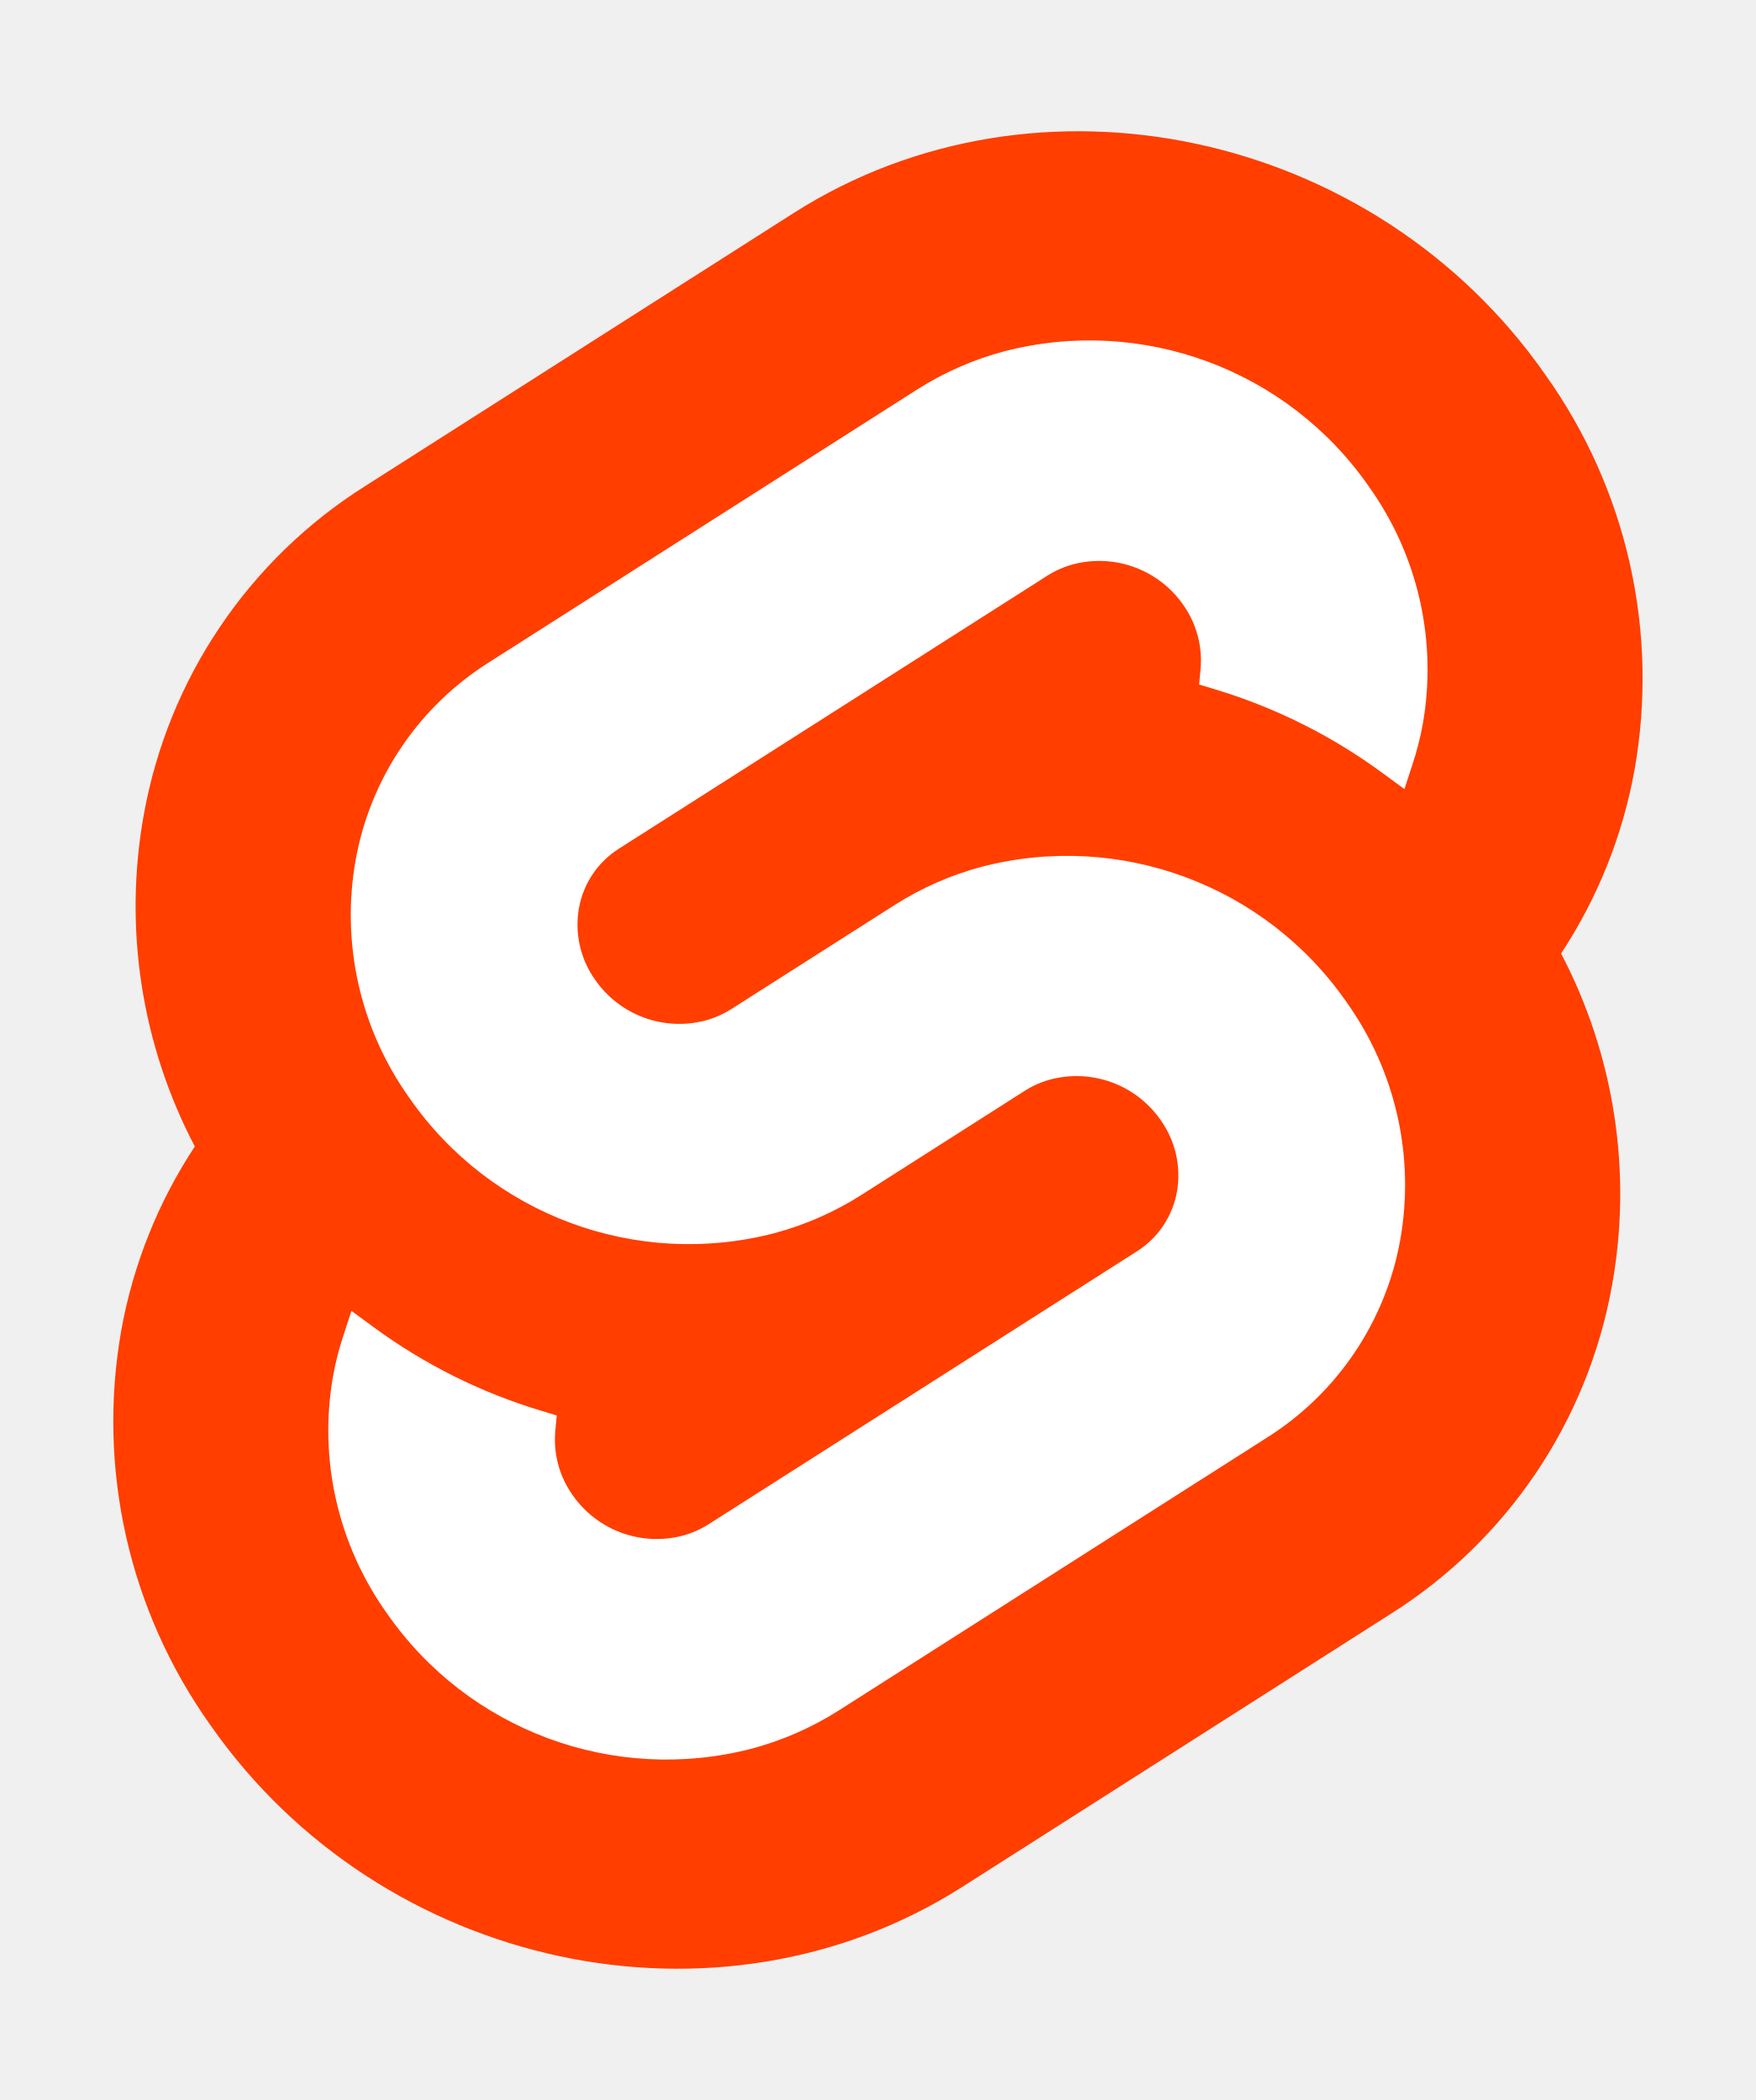
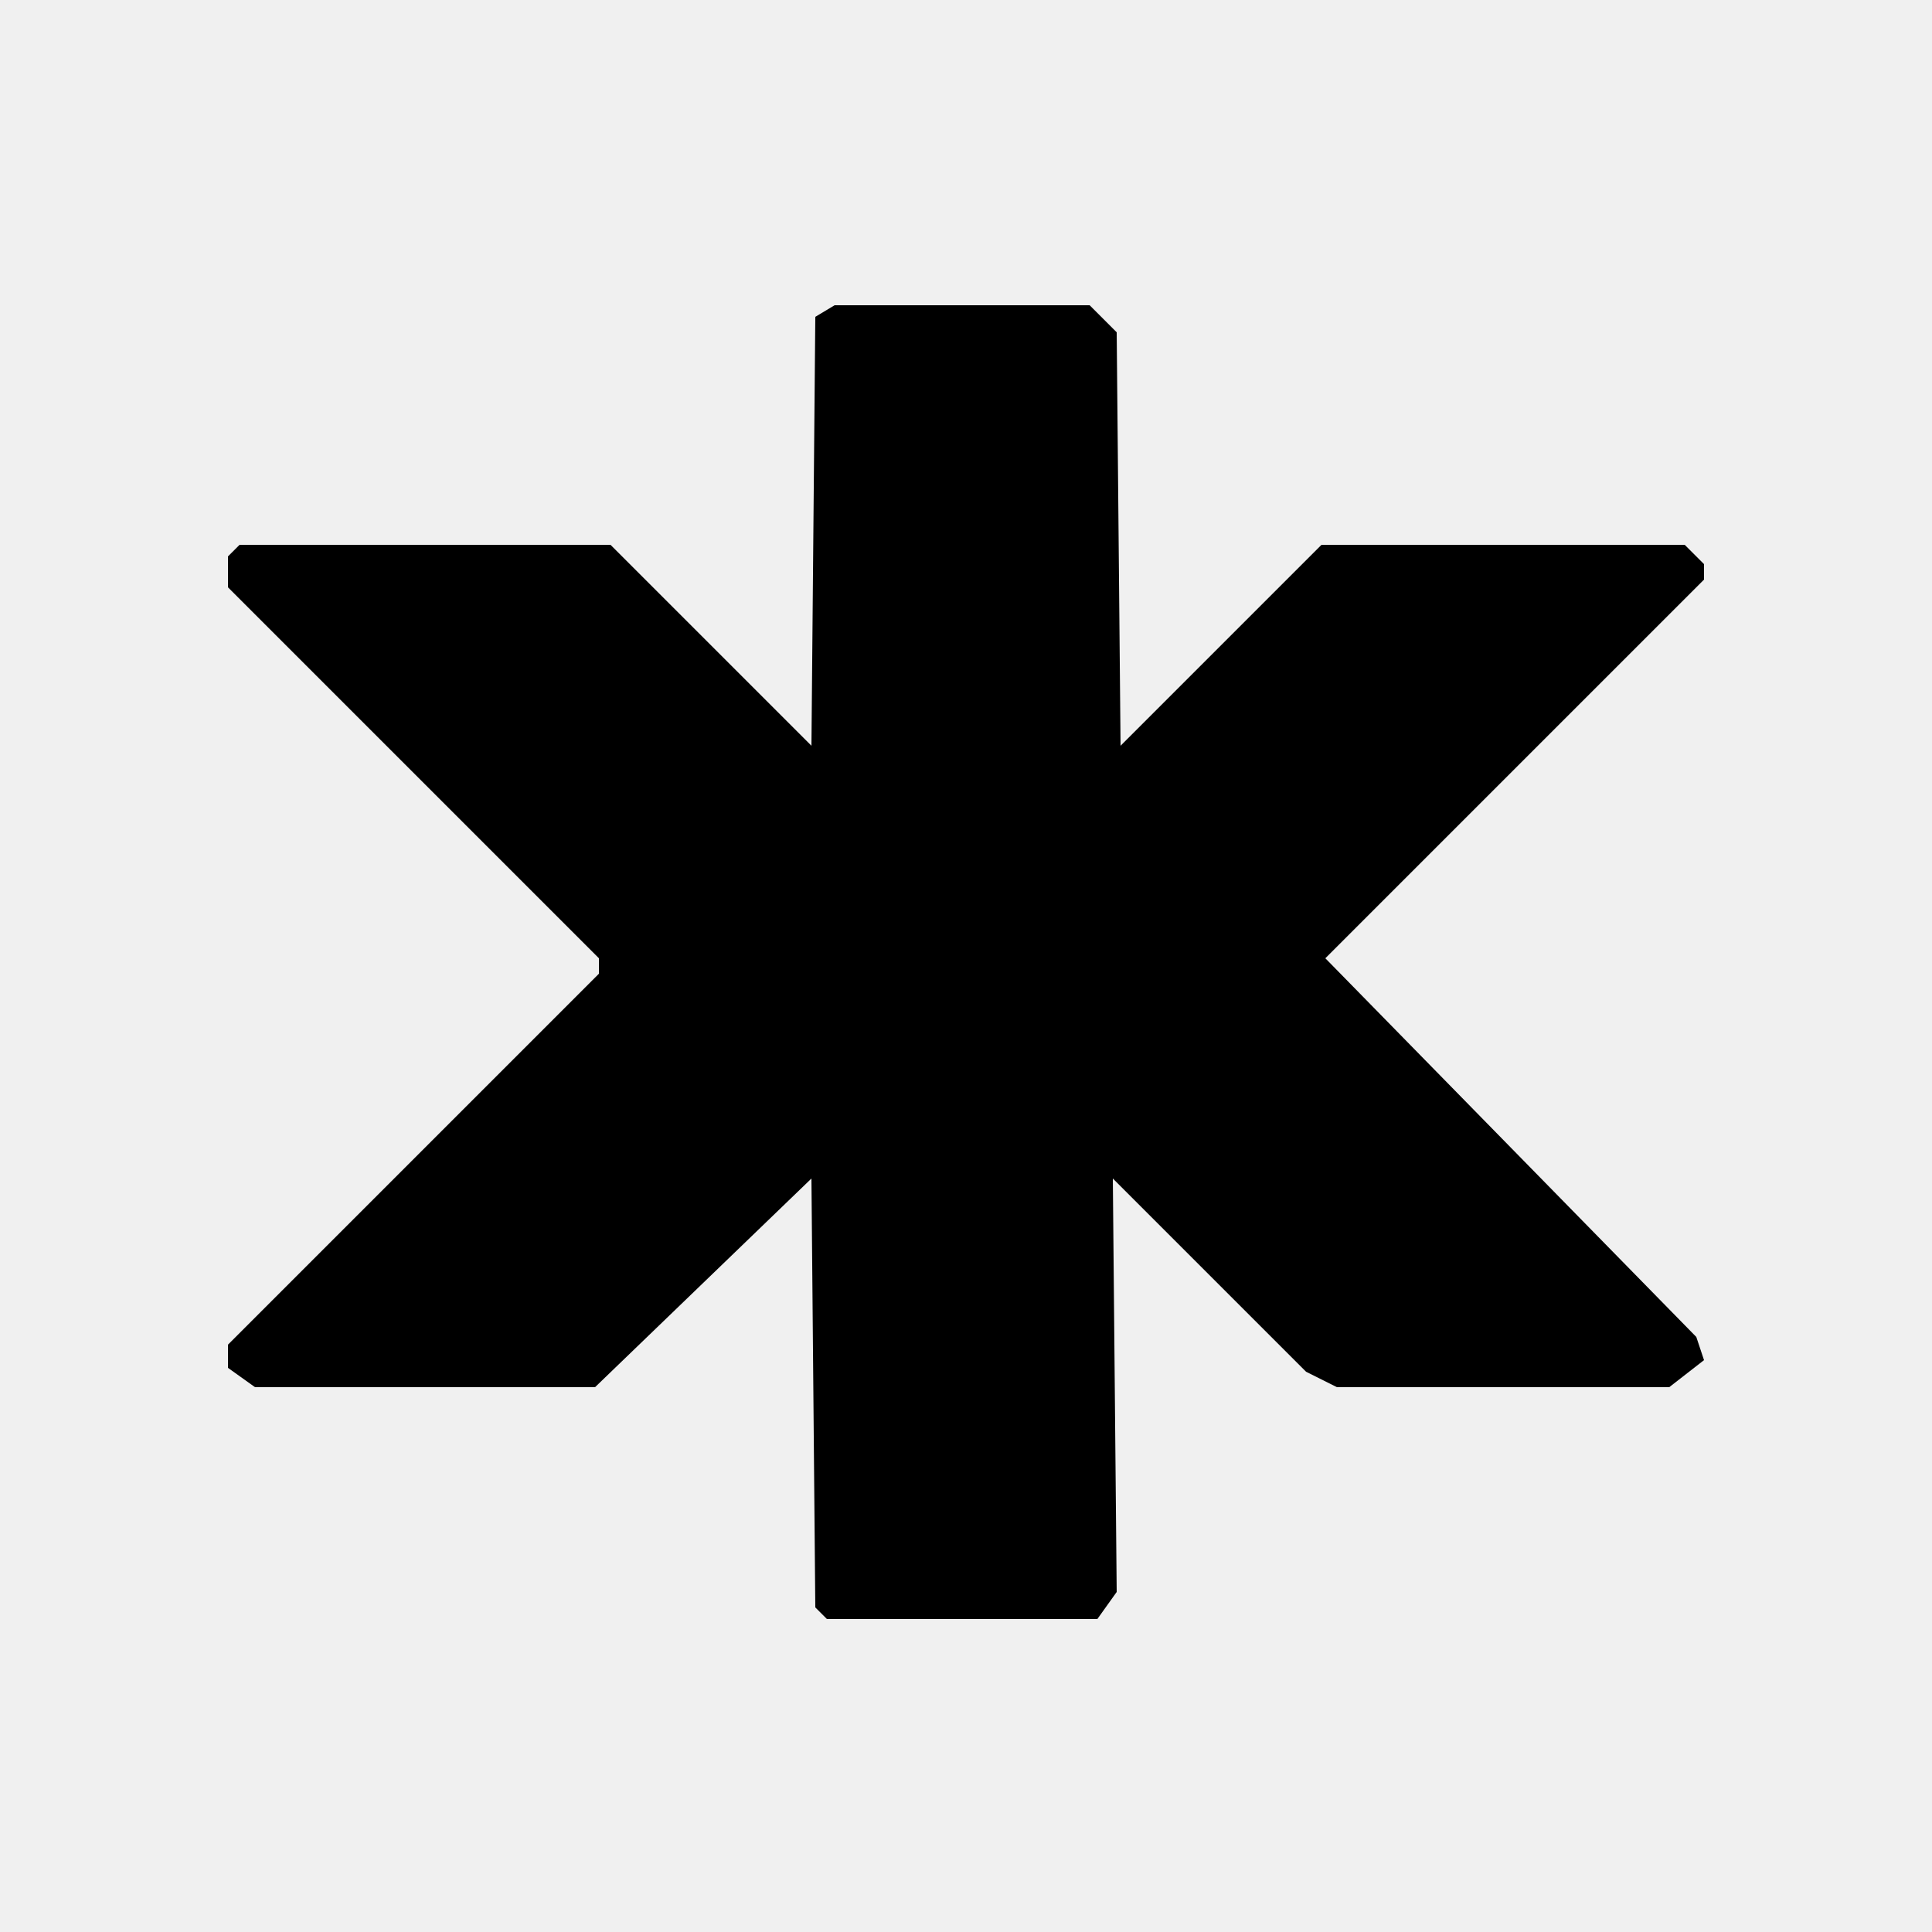
- <svg xmlns="http://www.w3.org/2000/svg" width="107" height="128" viewBox="0 0 107 128">
-   <path d="M94.157 22.819c-10.4-14.885-30.94-19.297-45.792-9.835L22.282 29.608A29.92 29.92 0 0 0 8.764 49.65a31.5 31.5 0 0 0 3.108 20.231 30 30 0 0 0-4.477 11.183 31.9 31.9 0 0 0 5.448 24.116c10.402 14.887 30.942 19.297 45.791 9.835l26.083-16.624A29.92 29.92 0 0 0 98.235 78.35a31.53 31.53 0 0 0-3.105-20.232 30 30 0 0 0 4.474-11.182 31.88 31.88 0 0 0-5.447-24.116" style="fill:#ff3e00" />
-   <path d="M45.817 106.582a20.72 20.72 0 0 1-22.237-8.243 19.17 19.17 0 0 1-3.277-14.503 18 18 0 0 1 .624-2.435l.49-1.498 1.337.981a33.6 33.6 0 0 0 10.203 5.098l.97.294-.09.968a5.85 5.85 0 0 0 1.052 3.878 6.24 6.24 0 0 0 6.695 2.485 5.8 5.8 0 0 0 1.603-.704L69.27 76.28a5.43 5.43 0 0 0 2.45-3.631 5.8 5.8 0 0 0-.987-4.371 6.24 6.24 0 0 0-6.698-2.487 5.7 5.7 0 0 0-1.6.704l-9.953 6.345a19 19 0 0 1-5.296 2.326 20.72 20.72 0 0 1-22.237-8.243 19.17 19.17 0 0 1-3.277-14.502 17.99 17.99 0 0 1 8.13-12.052l26.081-16.623a19 19 0 0 1 5.3-2.329 20.72 20.72 0 0 1 22.237 8.243 19.17 19.17 0 0 1 3.277 14.503 18 18 0 0 1-.624 2.435l-.49 1.498-1.337-.98a33.6 33.6 0 0 0-10.203-5.1l-.97-.294.09-.968a5.86 5.86 0 0 0-1.052-3.878 6.24 6.24 0 0 0-6.696-2.485 5.8 5.8 0 0 0-1.602.704L37.73 51.72a5.42 5.42 0 0 0-2.449 3.63 5.79 5.79 0 0 0 .986 4.372 6.24 6.24 0 0 0 6.698 2.486 5.8 5.8 0 0 0 1.602-.704l9.952-6.342a19 19 0 0 1 5.295-2.328 20.72 20.72 0 0 1 22.237 8.242 19.17 19.17 0 0 1 3.277 14.503 18 18 0 0 1-8.13 12.053l-26.081 16.622a19 19 0 0 1-5.3 2.328" style="fill:#fff" />
+ <svg xmlns="http://www.w3.org/2000/svg" width="250" height="250" viewBox="0 0 250 250" shape-rendering="geometricPrecision">
+   <path d="M 142.00,209.50 107.00,209.50 105.50,208.00 105.00,152.50 77.00,179.50 33.00,179.50 29.50,177.00 29.50,174.00 77.50,126.00 77.50,124.00 29.50,76.00 29.50,72.00 31.00,70.50 79.00,70.50 105.00,96.50 105.50,41.00 108.00,39.50 141.00,39.50 144.50,43.00 145.00,96.50 171.00,70.50 218.00,70.50 220.50,73.00 220.50,75.00 171.50,124.00 219.50,173.00 220.50,176.00 216.00,179.50 173.00,179.50 169.00,177.50 144.00,152.50 144.50,206.00 142.00,209.50 Z" fill="#000" fill-rule="evenodd" />
</svg>
